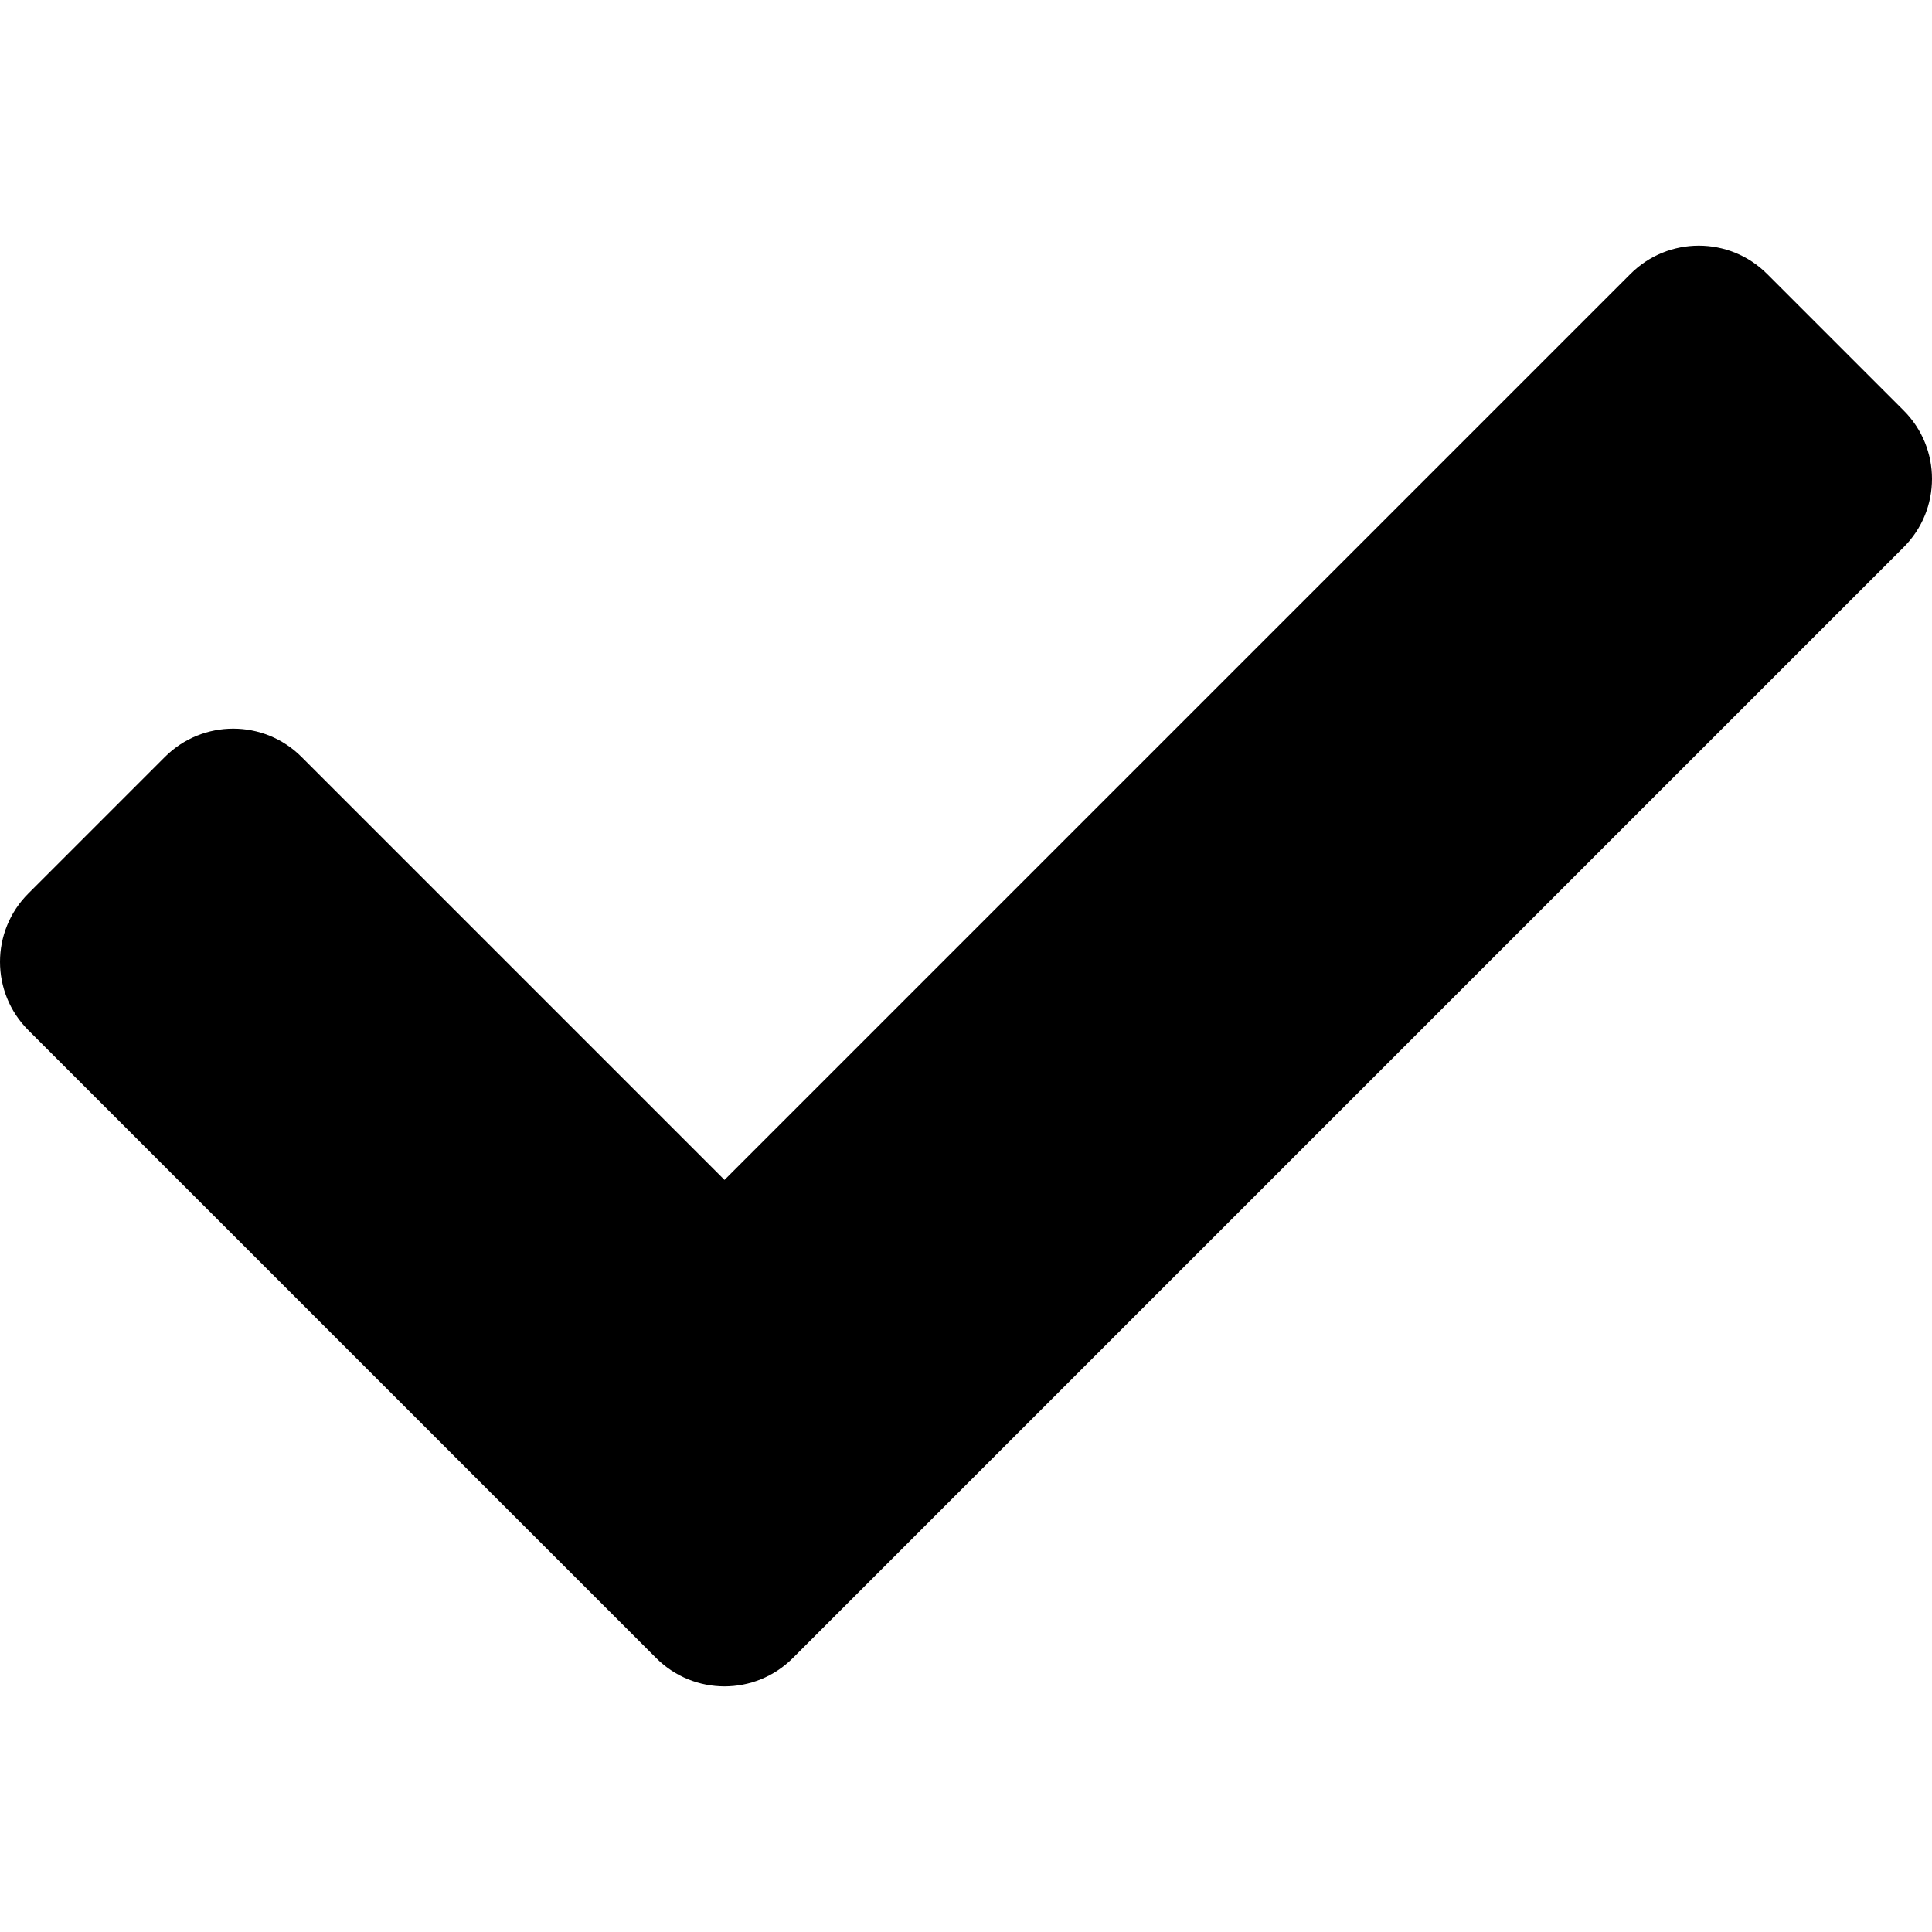
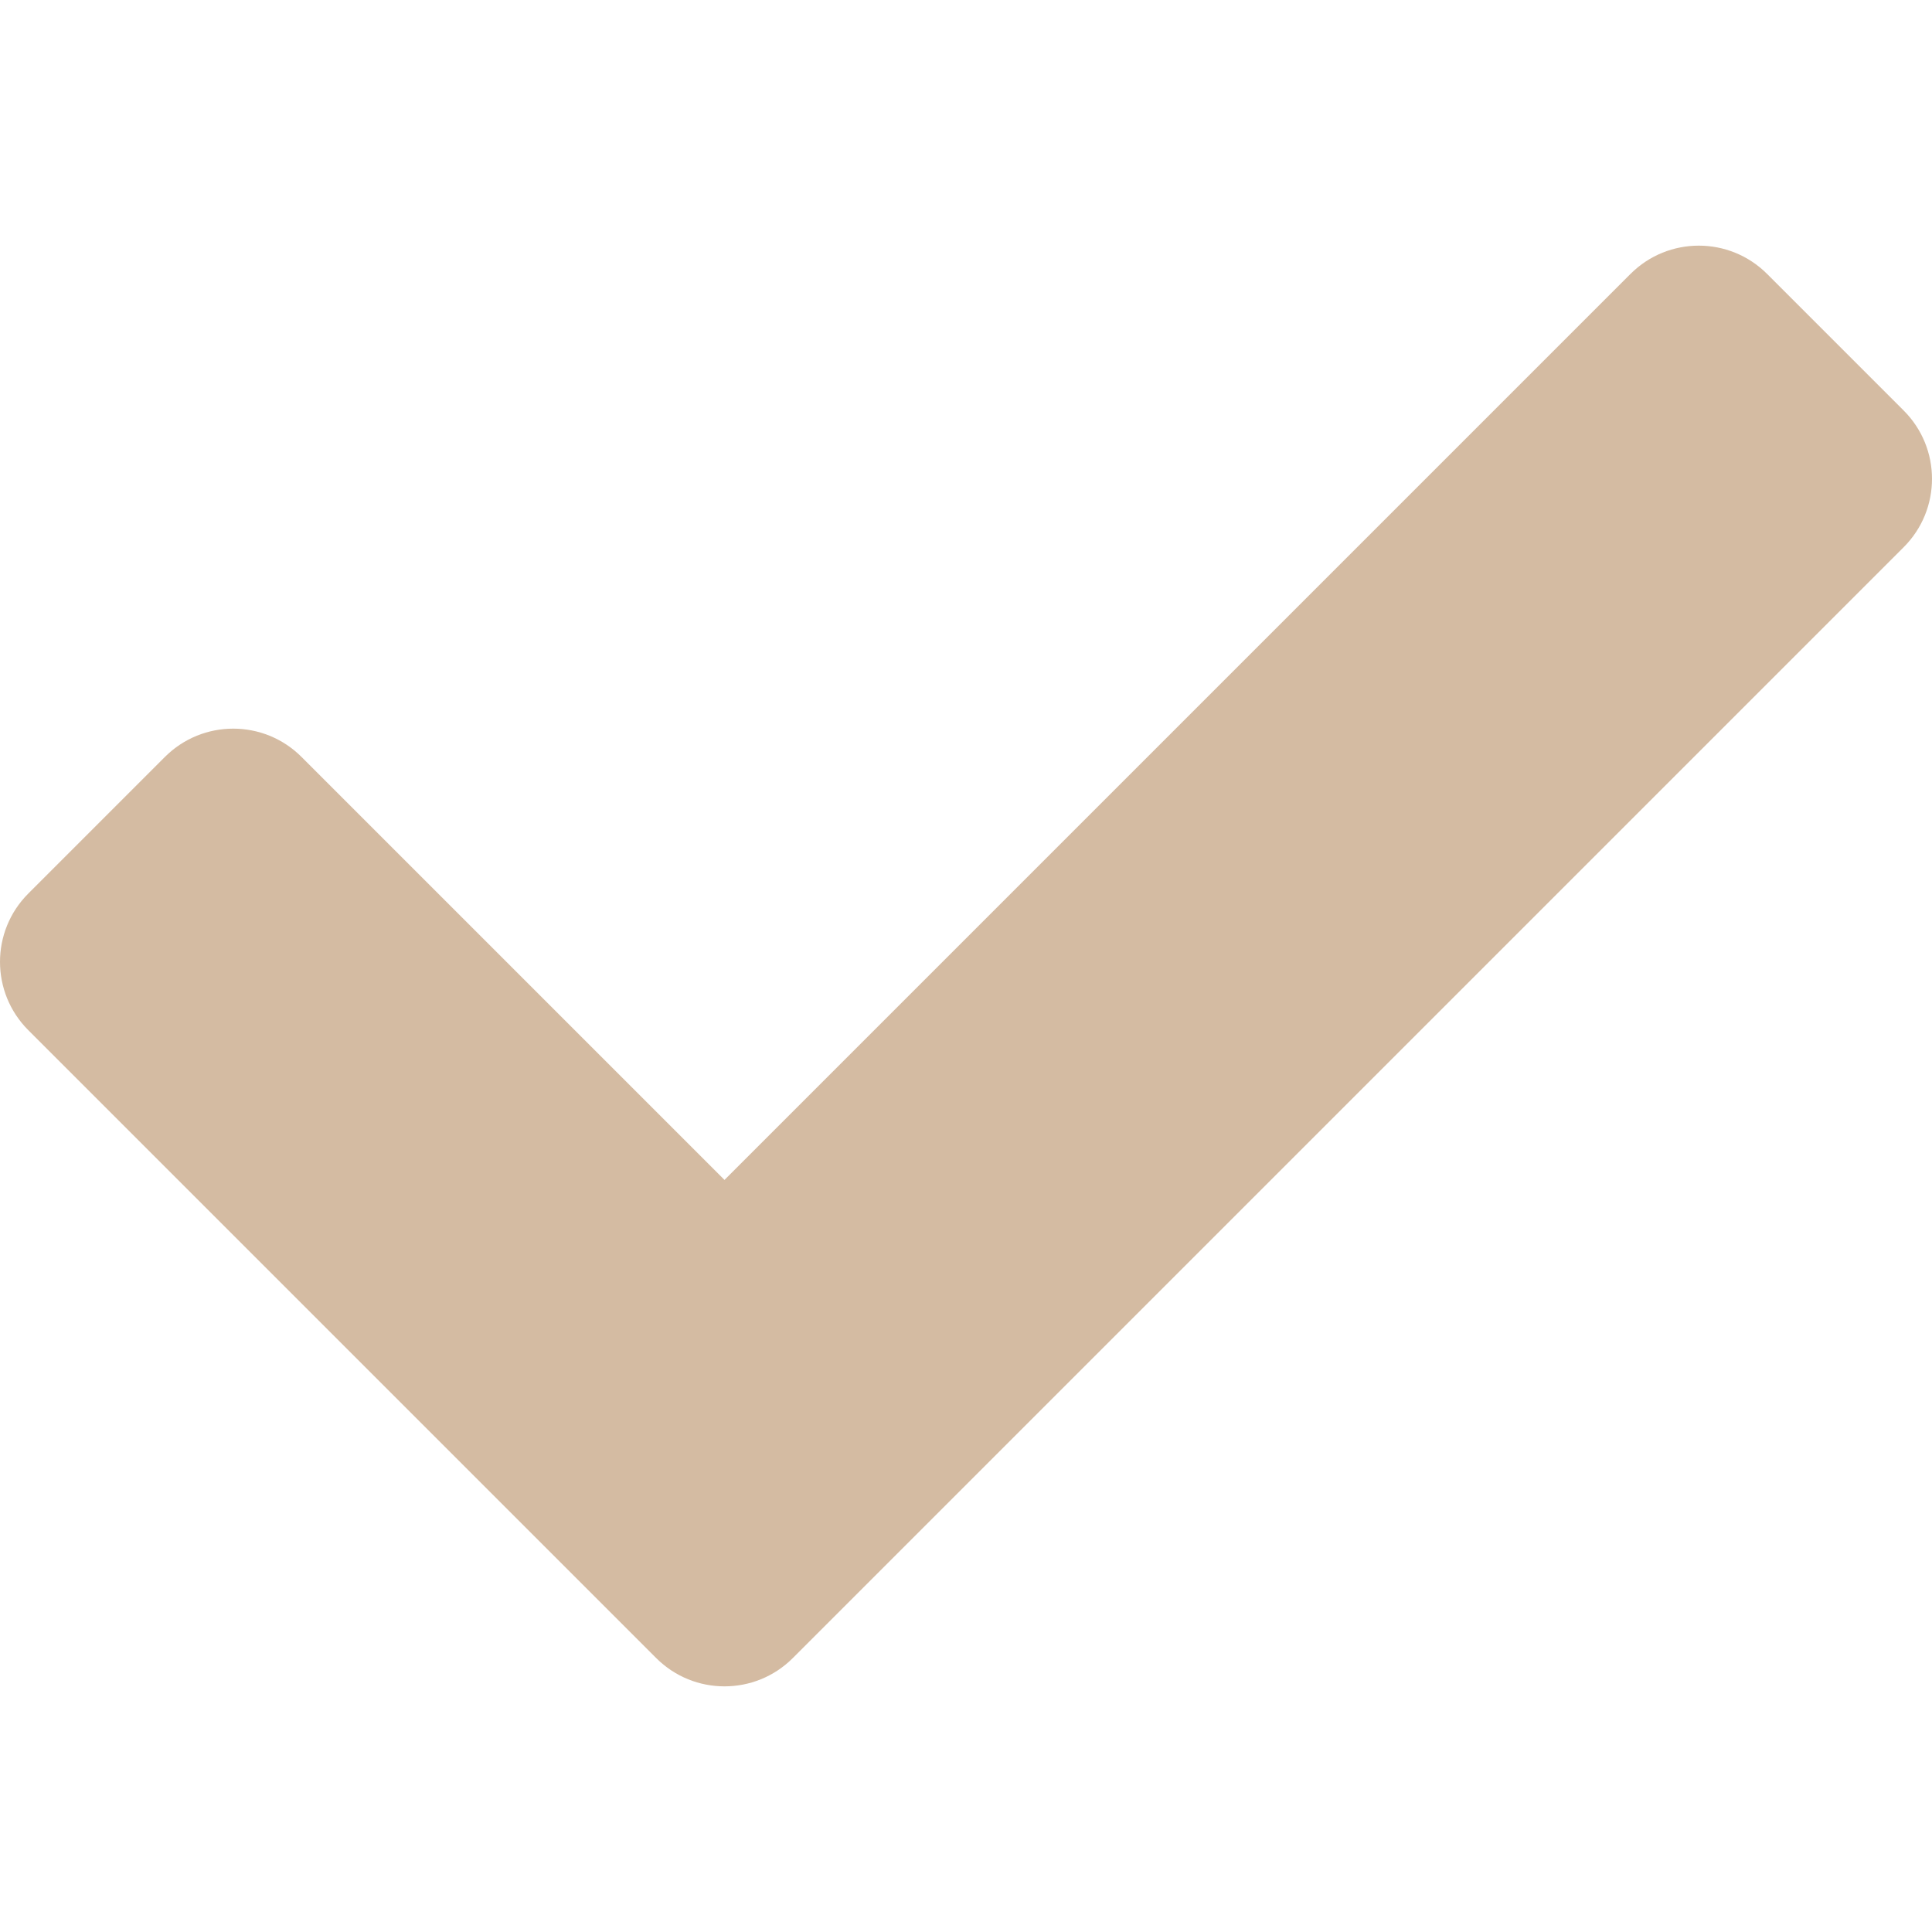
<svg xmlns="http://www.w3.org/2000/svg" aria-hidden="true" className="e-font-icon-svg e-fas-check" viewBox="0 0 512 512">
-   <path d="M173.898 439.404l-166.4-166.4c-9.997-9.997-9.997-26.206 0-36.204l36.203-36.204c9.997-9.998 26.207-9.998 36.204 0L192 312.69 432.095 72.596c9.997-9.997 26.207-9.997 36.204 0l36.203 36.204c9.997 9.997 9.997 26.206 0 36.204l-294.4 294.401c-9.998 9.997-26.207 9.997-36.204-.001z" />
+   <path fill="#D4BBA2" d="M173.898 439.404l-166.4-166.4c-9.997-9.997-9.997-26.206 0-36.204l36.203-36.204c9.997-9.998 26.207-9.998 36.204 0L192 312.69 432.095 72.596c9.997-9.997 26.207-9.997 36.204 0l36.203 36.204c9.997 9.997 9.997 26.206 0 36.204l-294.4 294.401c-9.998 9.997-26.207 9.997-36.204-.001z">
+     </path>
</svg>
